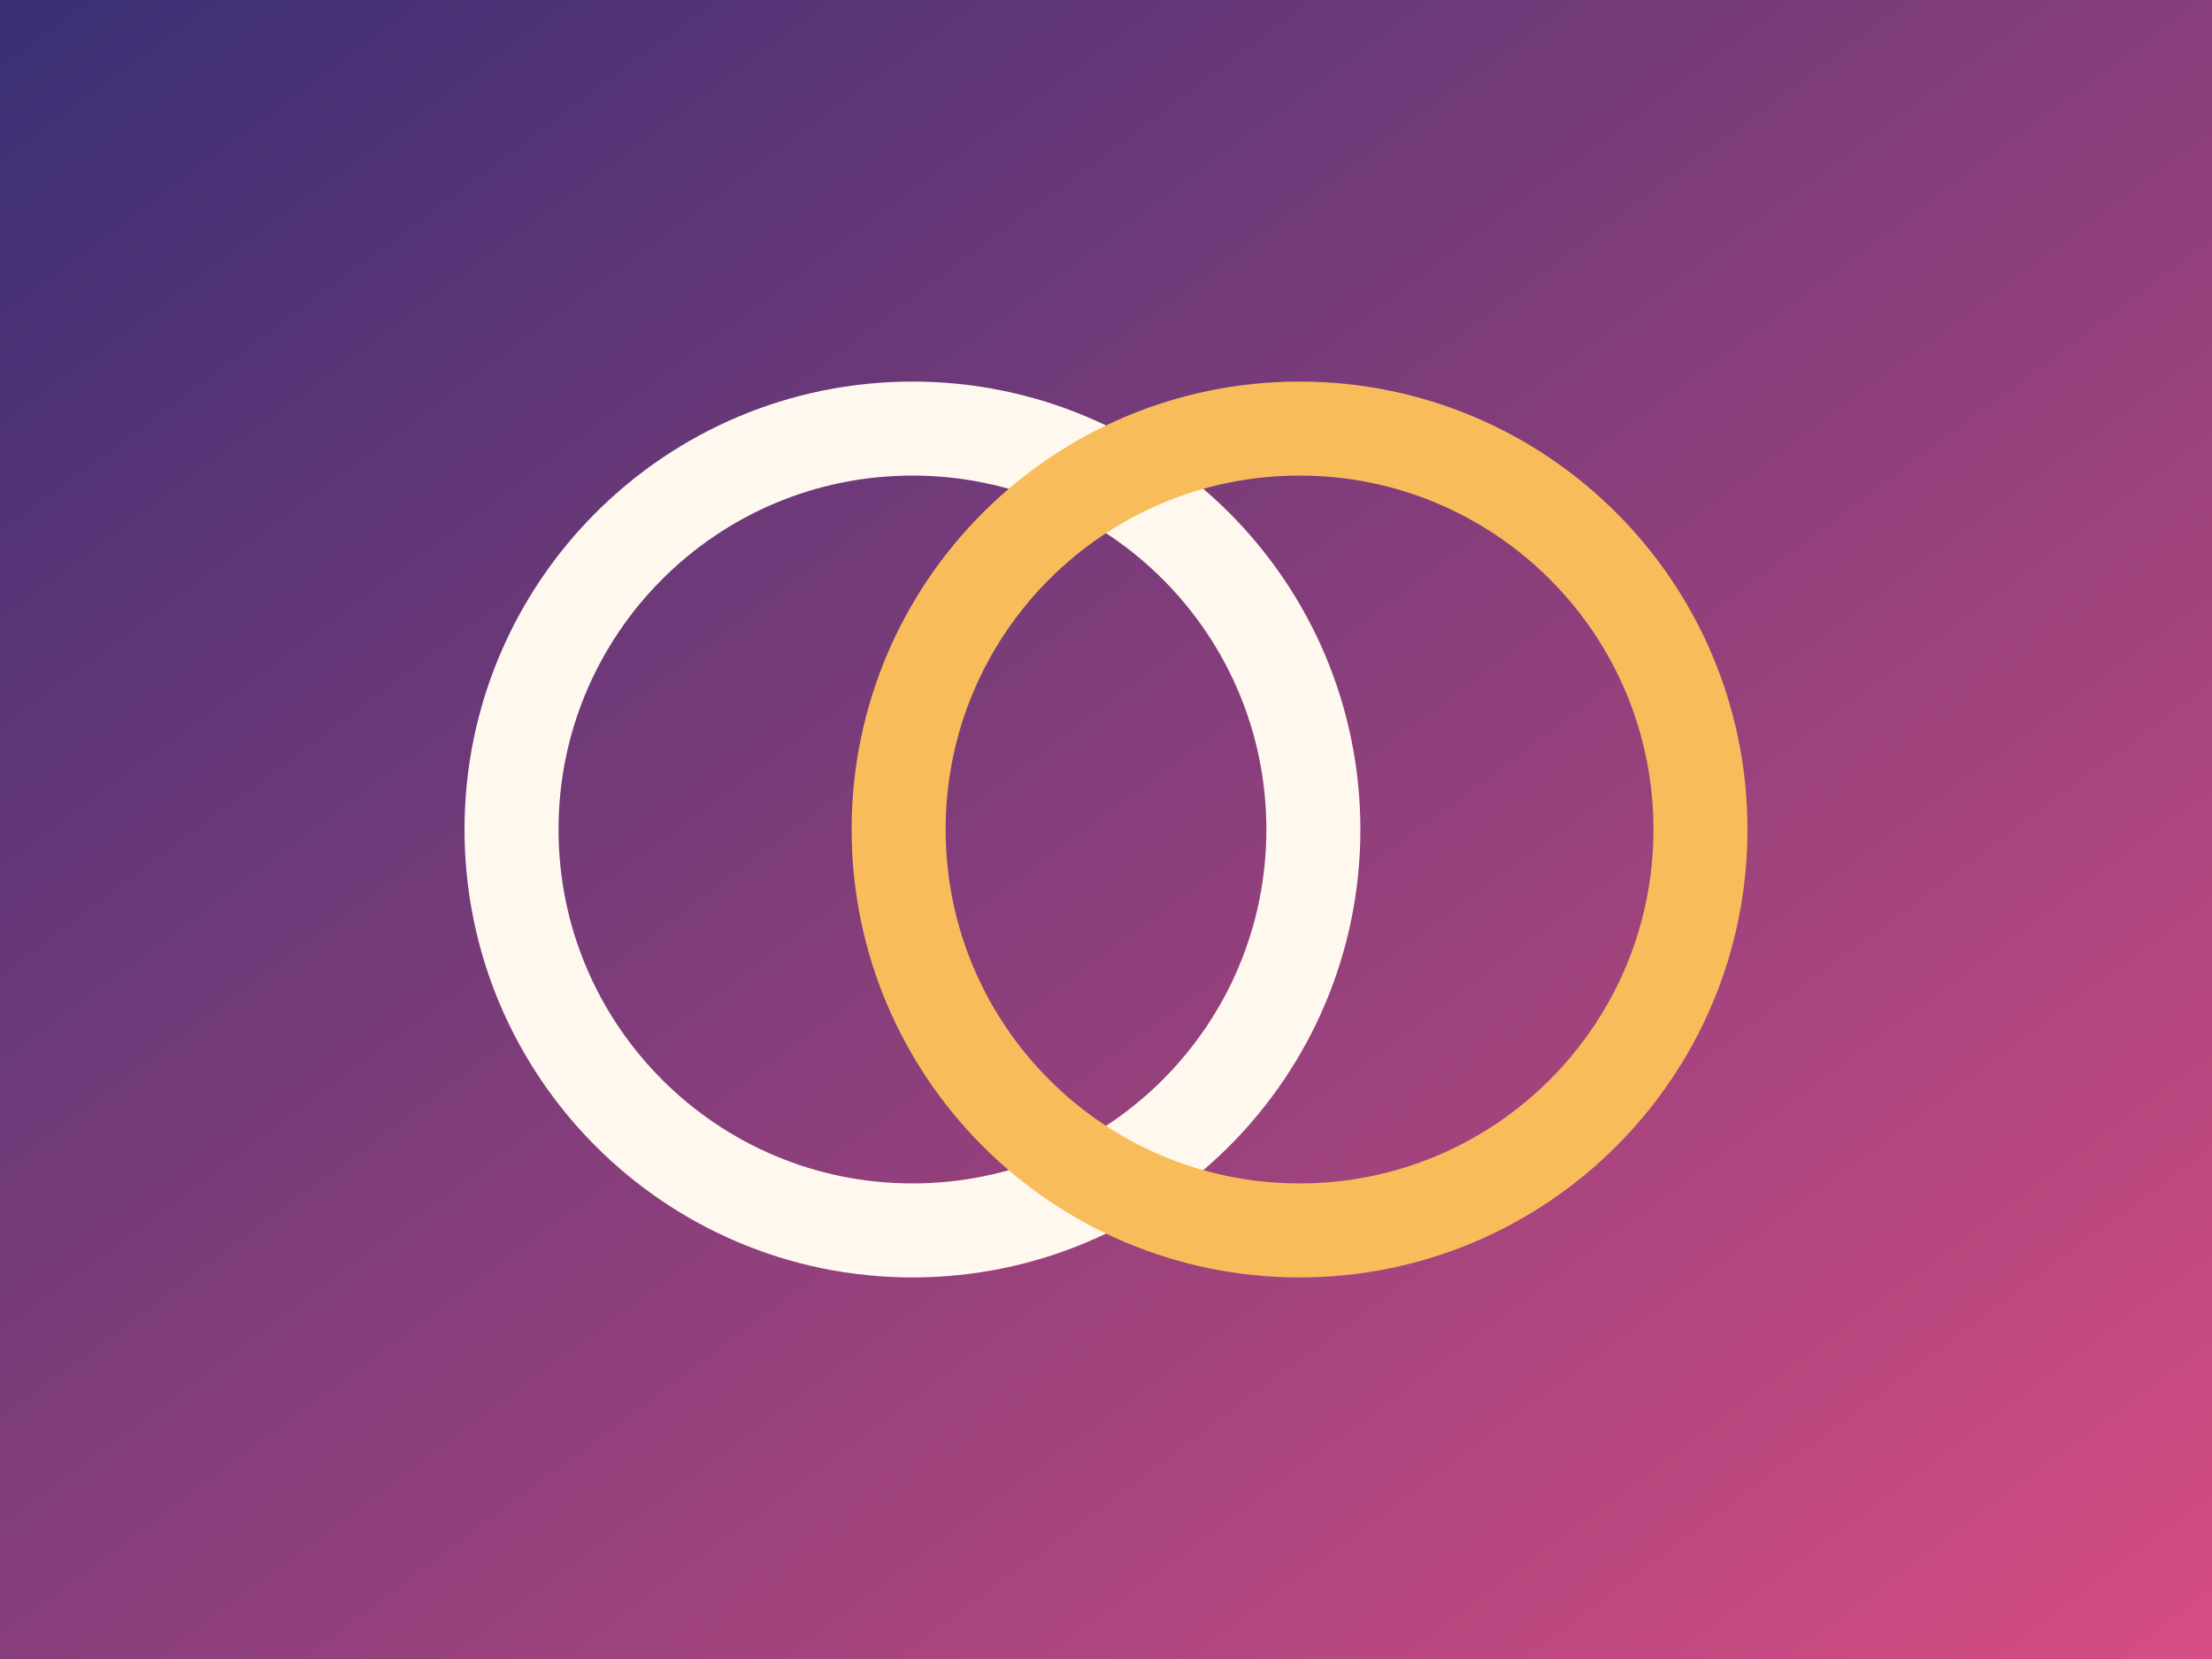
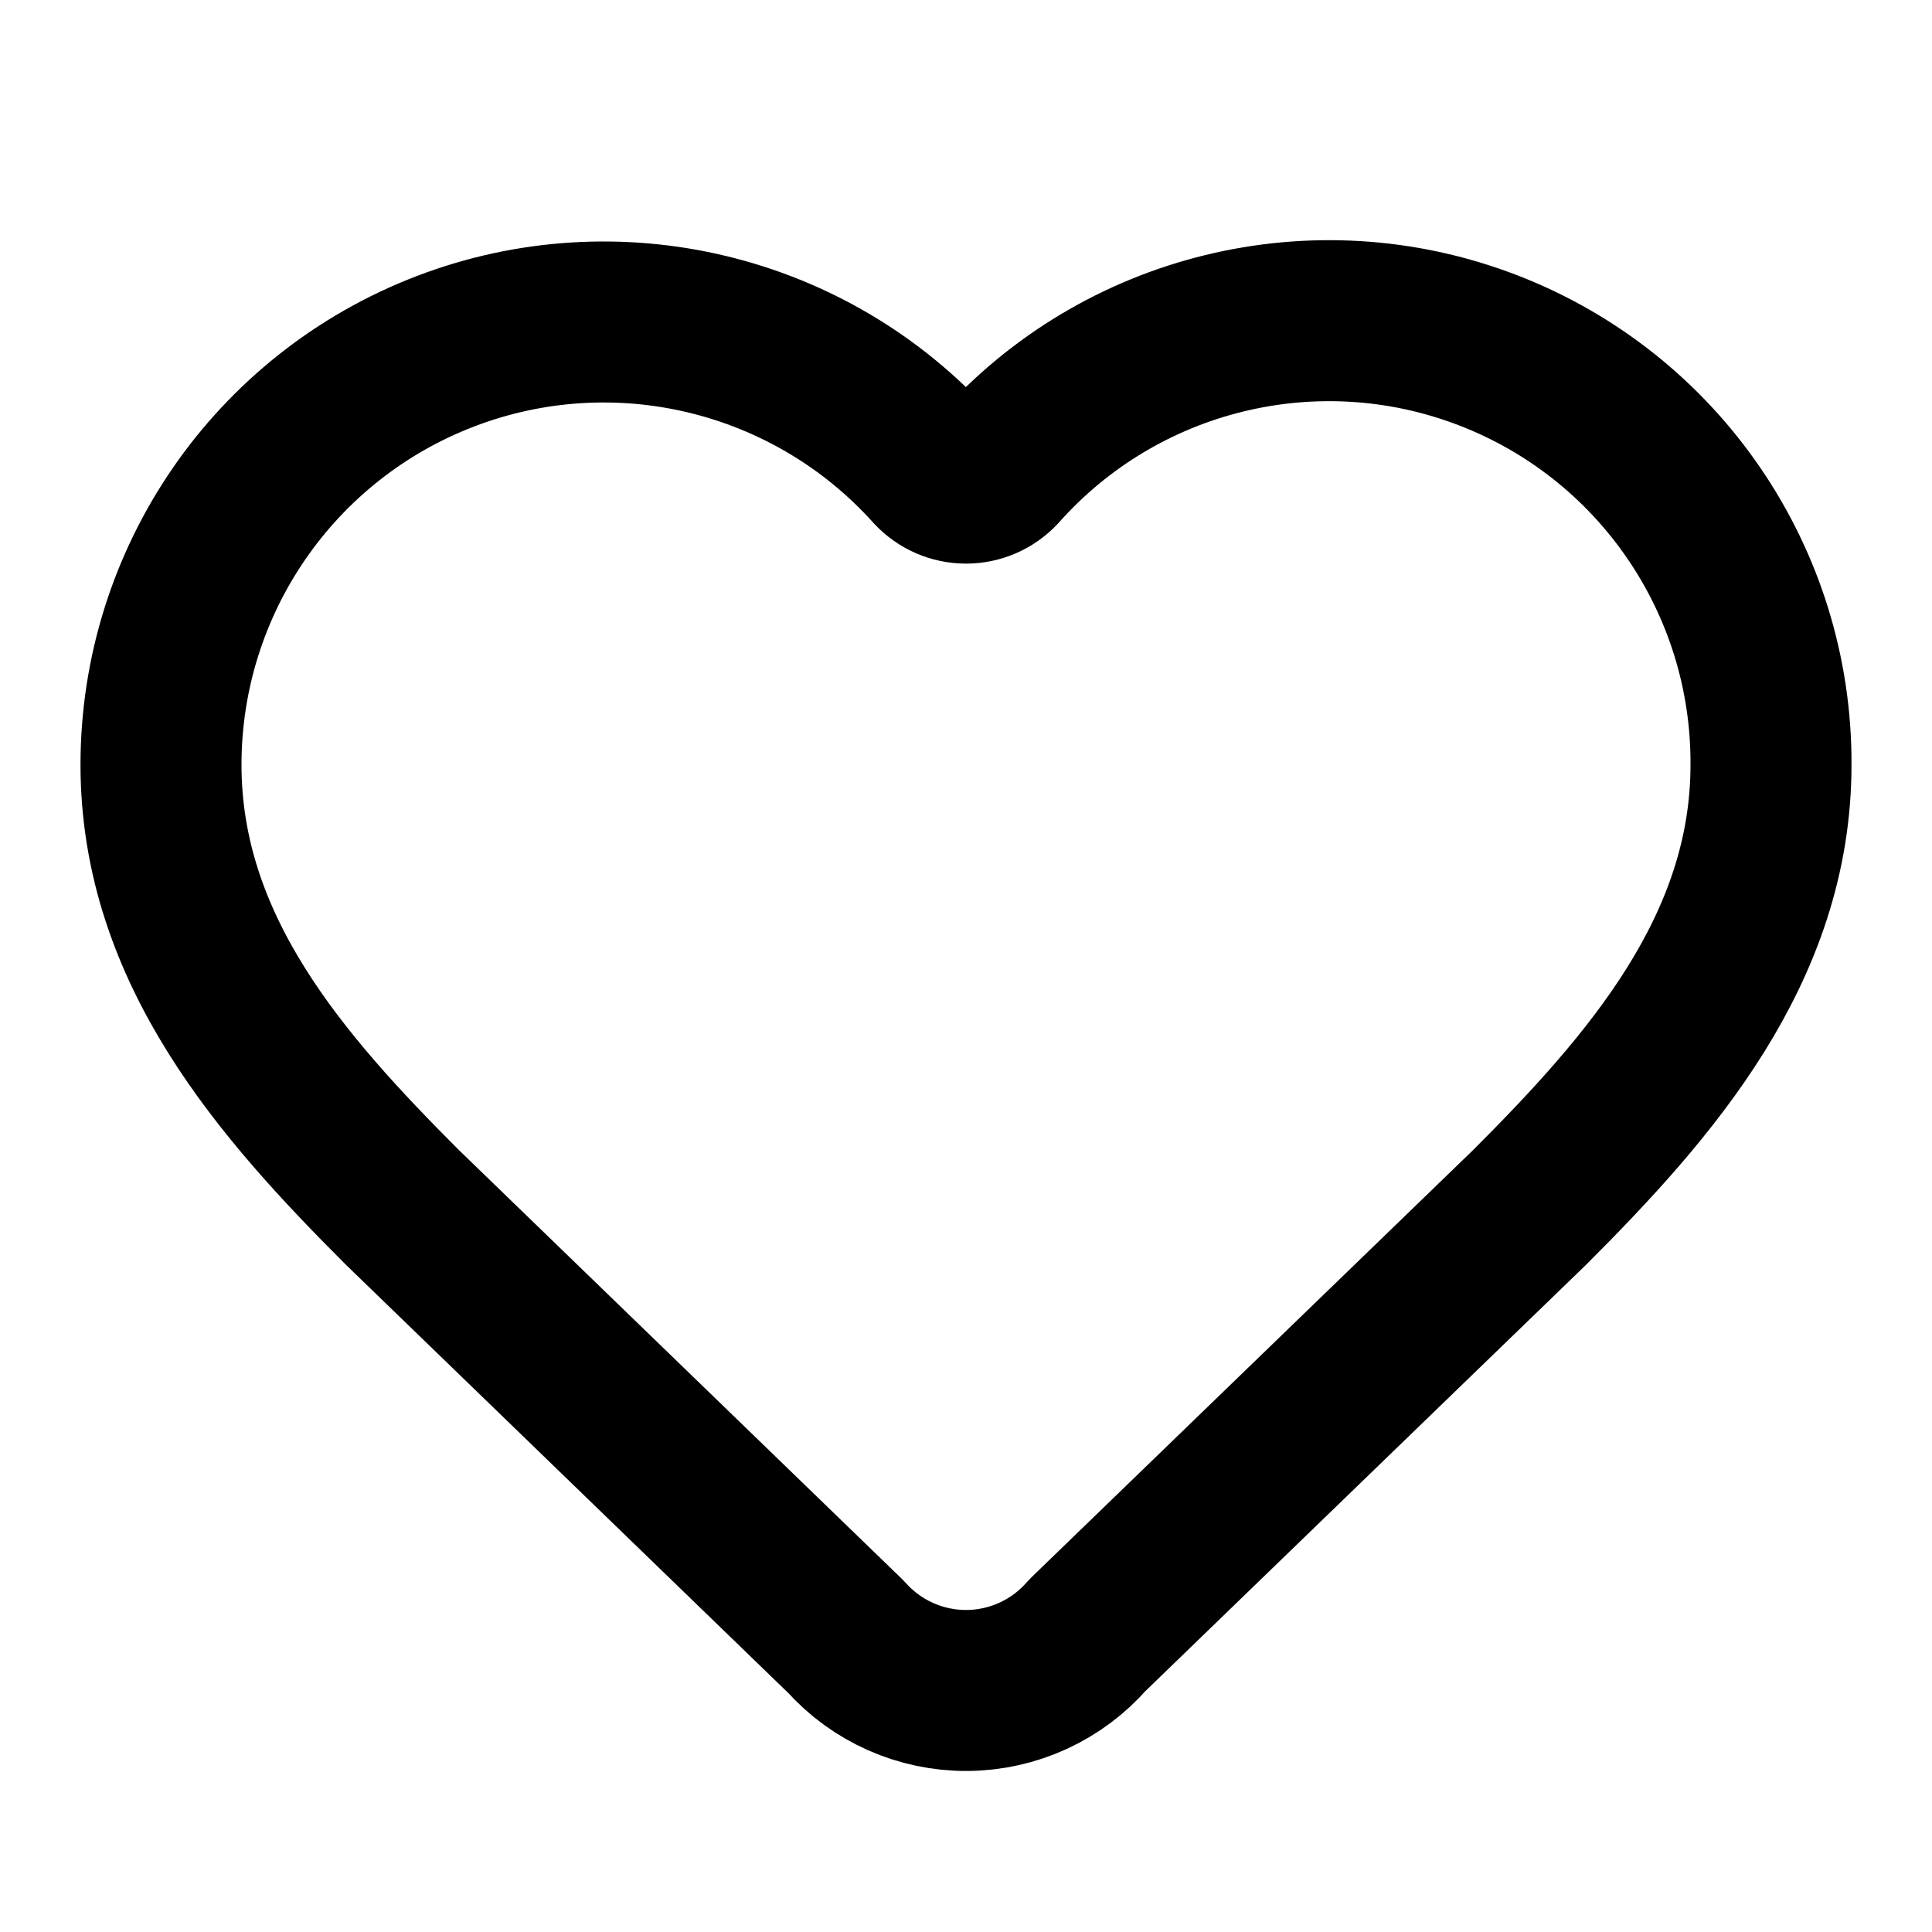
- <svg xmlns="http://www.w3.org/2000/svg" viewBox="0 0 800 600" role="img" aria-label="Queer community illustration">
-   <defs>
-     <linearGradient id="g" x2="1" y2="1">
-       <stop stop-color="#392f74" />
-       <stop offset="1" stop-color="#d64d82" />
-     </linearGradient>
-   </defs>
-   <rect width="800" height="600" fill="url(#g)" />
-   <circle cx="330" cy="300" r="145" fill="none" stroke="#fff8ee" stroke-width="34" />
-   <circle cx="470" cy="300" r="145" fill="none" stroke="#f8bd5a" stroke-width="34" />
+ <svg xmlns="http://www.w3.org/2000/svg" width="160" height="160" viewBox="0 0 24 24">
+   <path fill="none" stroke="currentColor" stroke-linecap="round" stroke-linejoin="round" stroke-width="2" d="M2 9.5a5.5 5.5 0 0 1 9.591-3.676a.56.56 0 0 0 .818 0A5.49 5.49 0 0 1 22 9.5c0 2.29-1.5 4-3 5.5l-5.492 5.313a2 2 0 0 1-3 .019L5 15c-1.5-1.5-3-3.2-3-5.5" />
</svg>
